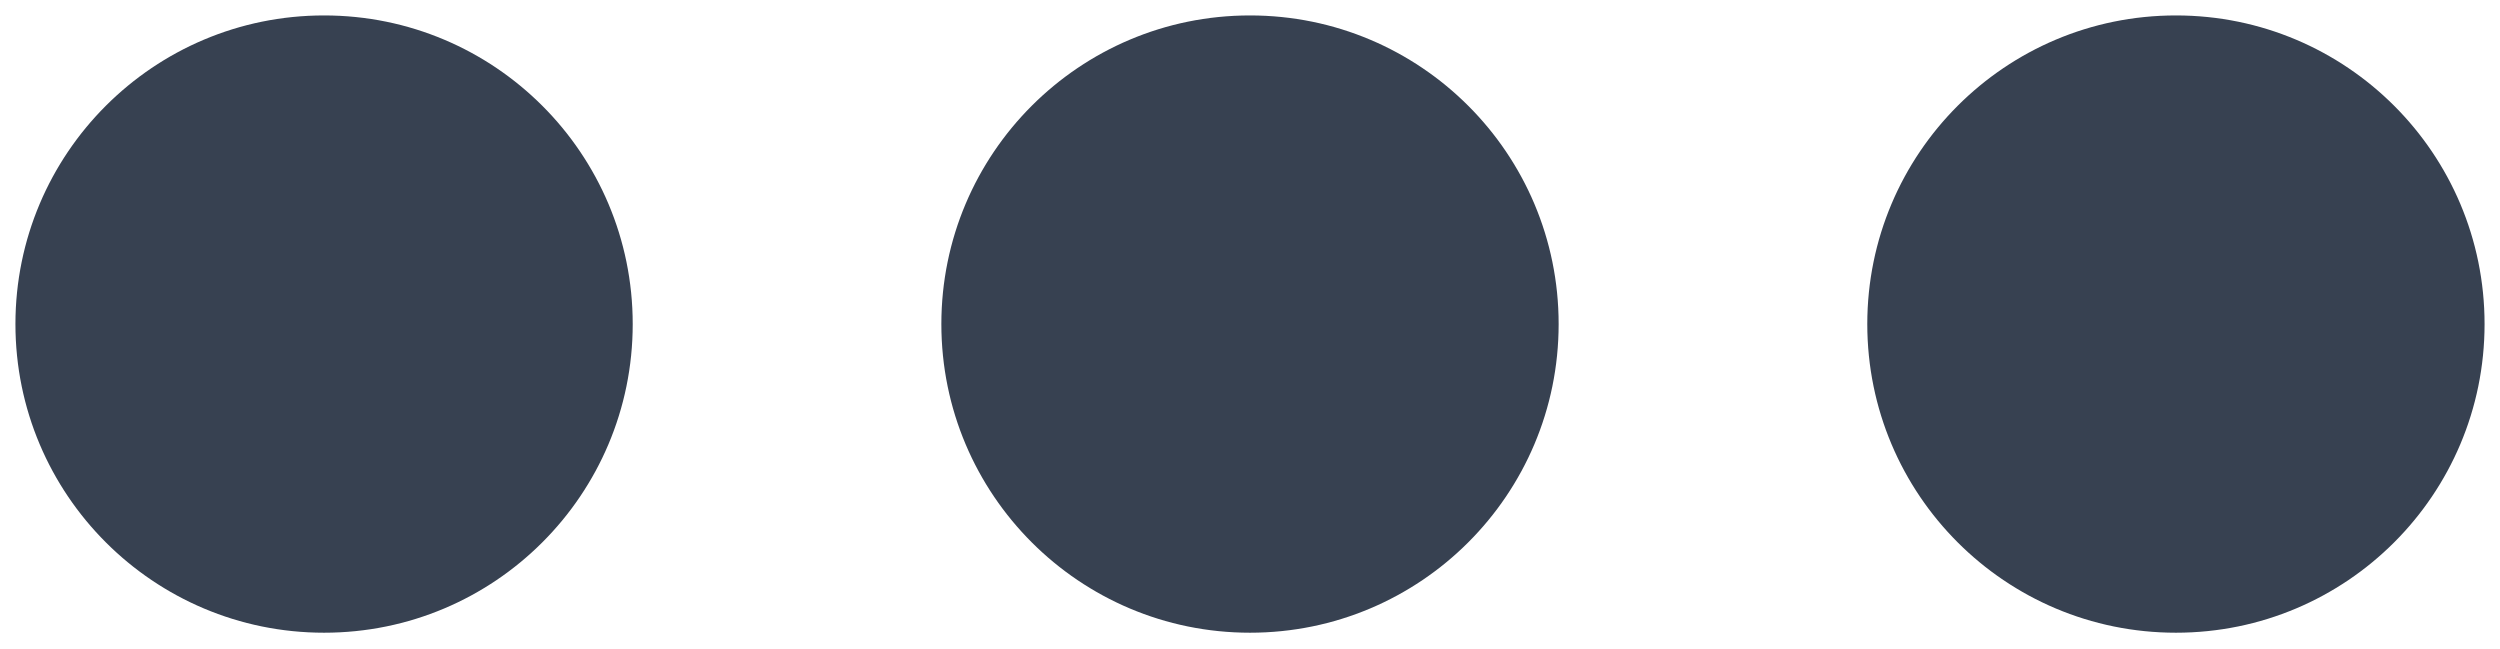
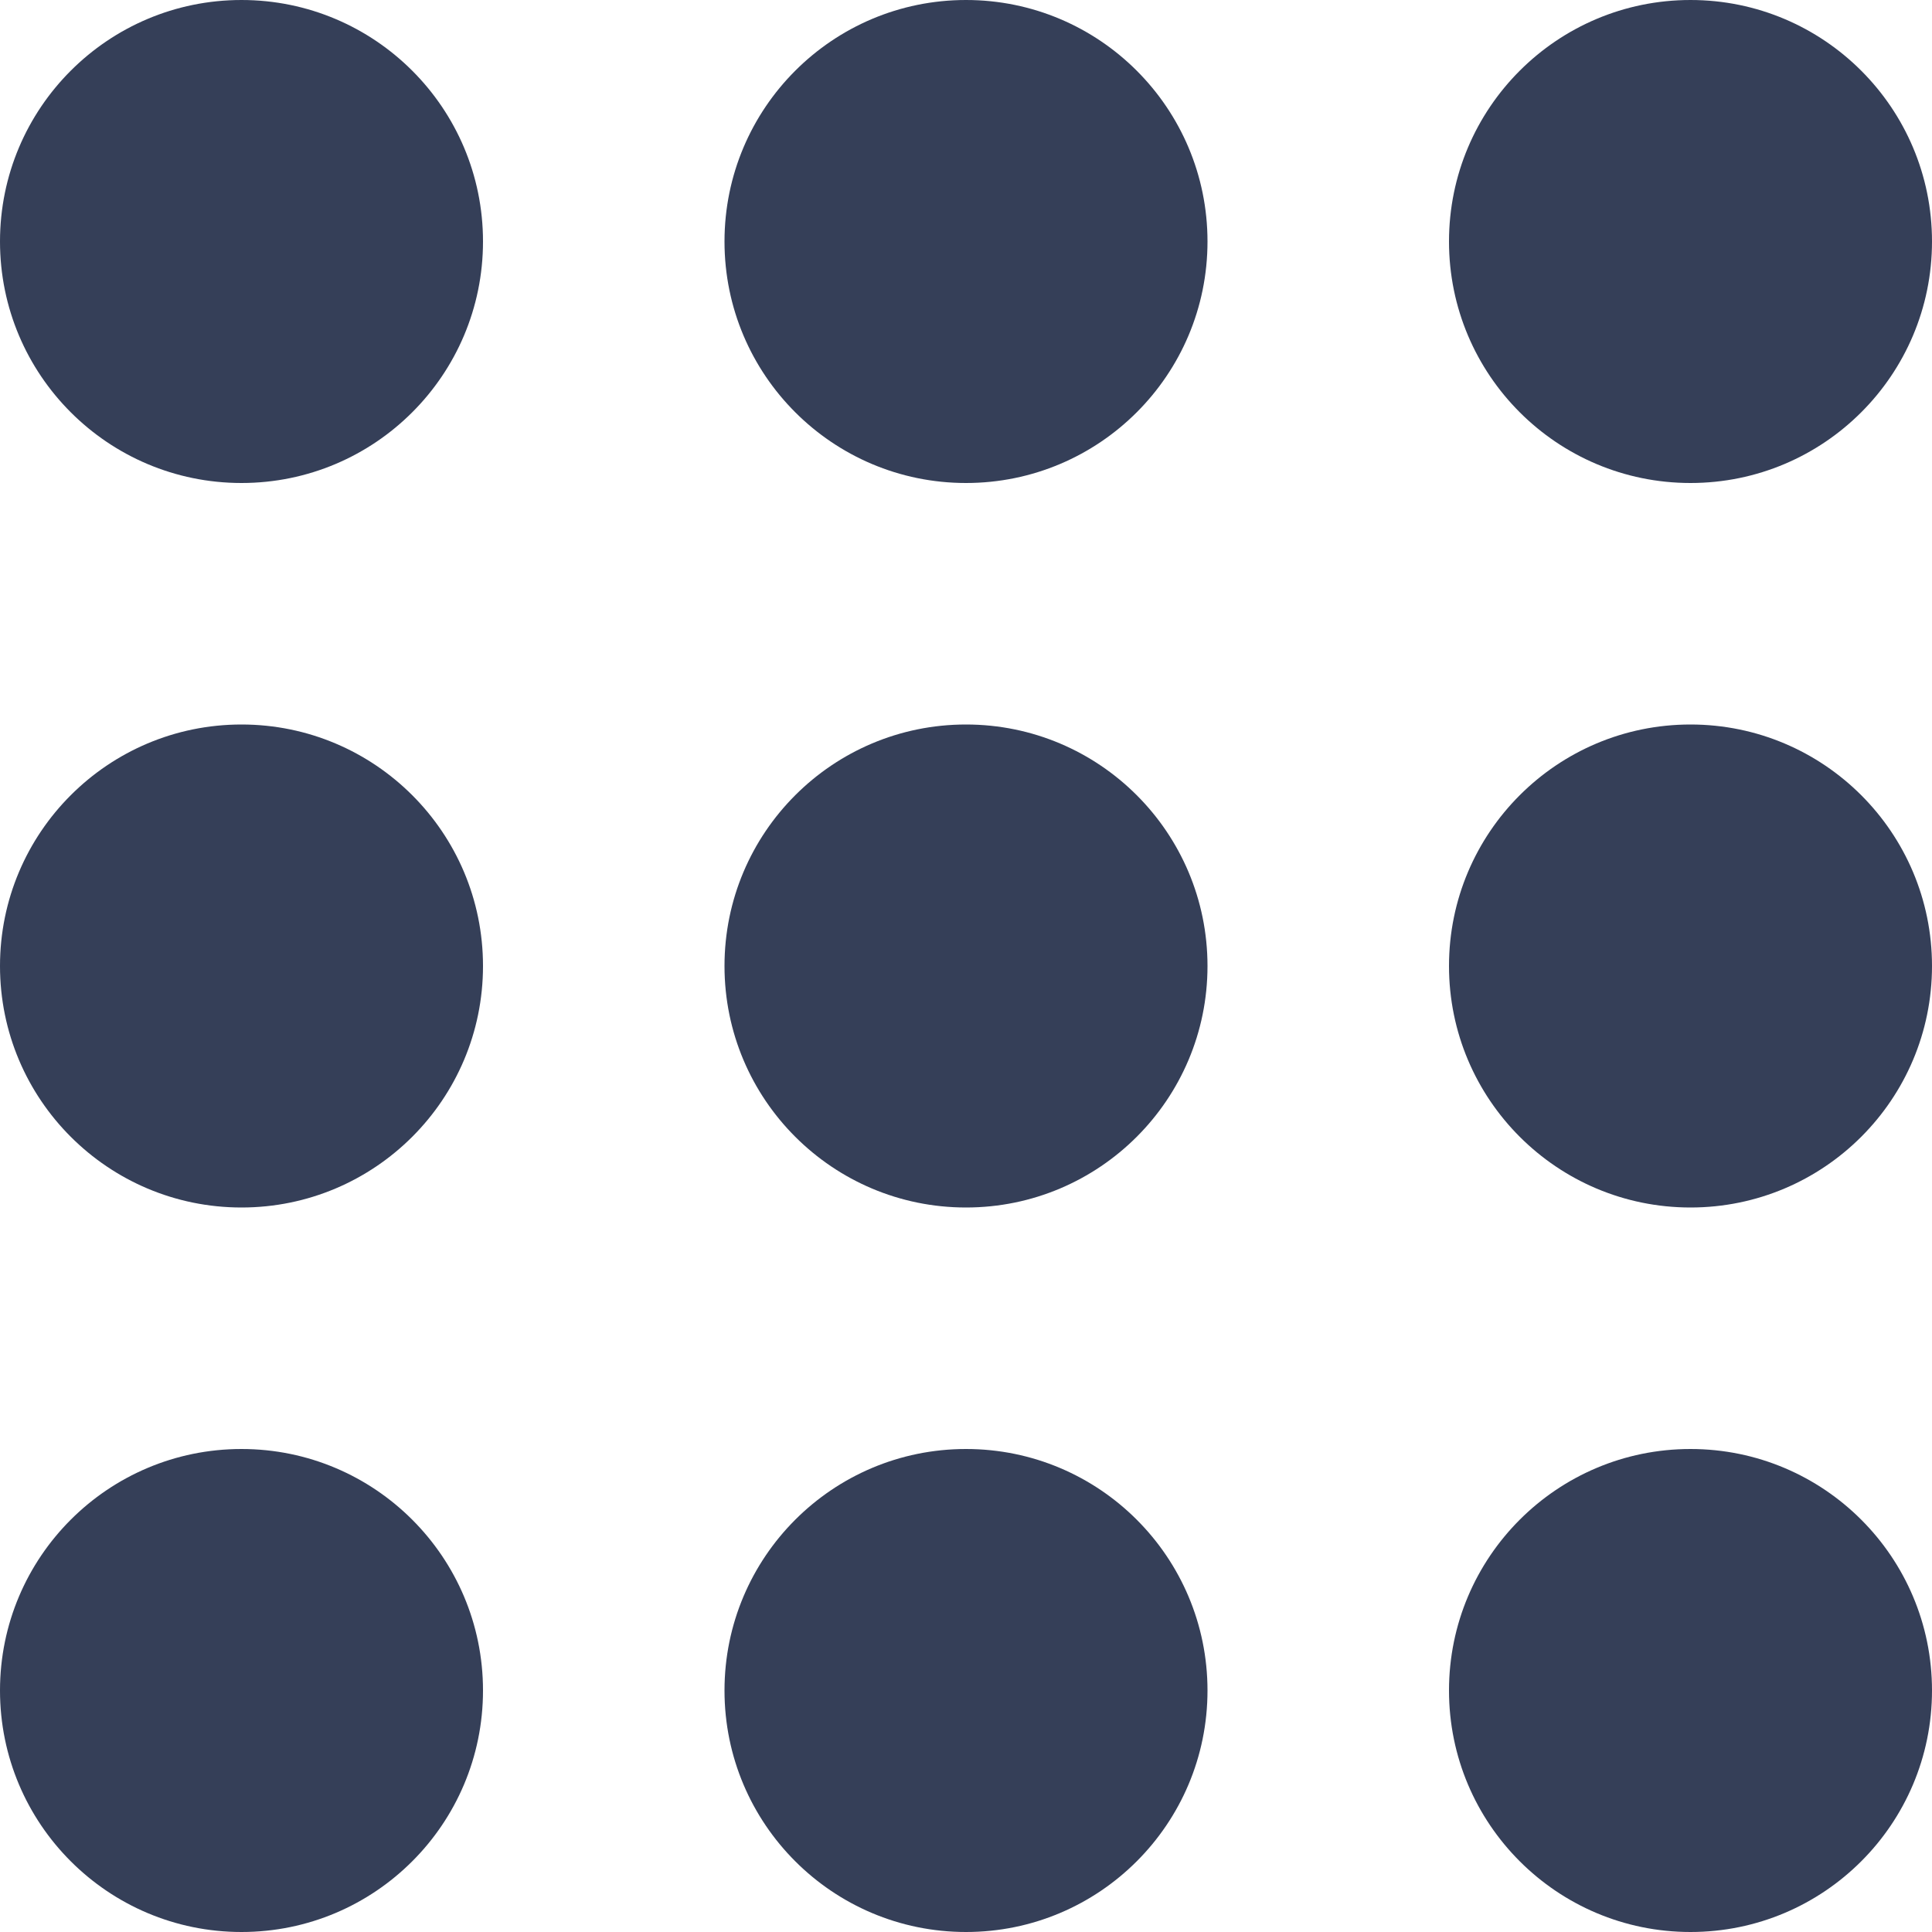
- <svg xmlns="http://www.w3.org/2000/svg" xmlns:ns1="lucid" width="162" height="42" fill="#374151" stroke="#374151">
-   <g ns1:page-tab-id="0_0" stroke="#000" stroke-opacity="0" stroke-width="2">
-     <path d="M41 21c0 11.05-8.95 20-20 20S1 32.05 1 21 9.95 1 21 1s20 8.95 20 20zM101 21c0 11.05-8.95 20-20 20s-20-8.95-20-20S69.95 1 81 1s20 8.95 20 20zM161 21c0 11.05-8.95 20-20 20s-20-8.95-20-20 8.95-20 20-20 20 8.95 20 20z" />
-   </g>
+ <svg xmlns="http://www.w3.org/2000/svg" height="448pt" viewBox="0 0 448 448" width="448pt" fill="#353F58">
+   <path d="m280 56c0 30.93-25.07 56-56 56s-56-25.07-56-56 25.07-56 56-56 56 25.07 56 56zm0 0" />
+   <path d="m280 392c0 30.93-25.07 56-56 56s-56-25.07-56-56 25.07-56 56-56 56 25.07 56 56zm0 0" />
+   <path d="m280 224c0 30.93-25.07 56-56 56s-56-25.07-56-56 25.07-56 56-56 56 25.07 56 56zm0 0" />
+   <path d="m448 56c0 30.93-25.07 56-56 56s-56-25.07-56-56 25.07-56 56-56 56 25.07 56 56zm0 0" />
+   <path d="m448 392c0 30.93-25.07 56-56 56s-56-25.07-56-56 25.07-56 56-56 56 25.07 56 56zm0 0" />
+   <path d="m448 224c0 30.93-25.07 56-56 56s-56-25.07-56-56 25.07-56 56-56 56 25.07 56 56zm0 0" />
+   <path d="m112 56c0 30.93-25.07 56-56 56s-56-25.07-56-56 25.07-56 56-56 56 25.07 56 56zm0 0" />
+   <path d="m112 392c0 30.93-25.07 56-56 56s-56-25.07-56-56 25.07-56 56-56 56 25.07 56 56zm0 0" />
+   <path d="m112 224c0 30.93-25.07 56-56 56s-56-25.07-56-56 25.07-56 56-56 56 25.07 56 56zm0 0" />
</svg>
